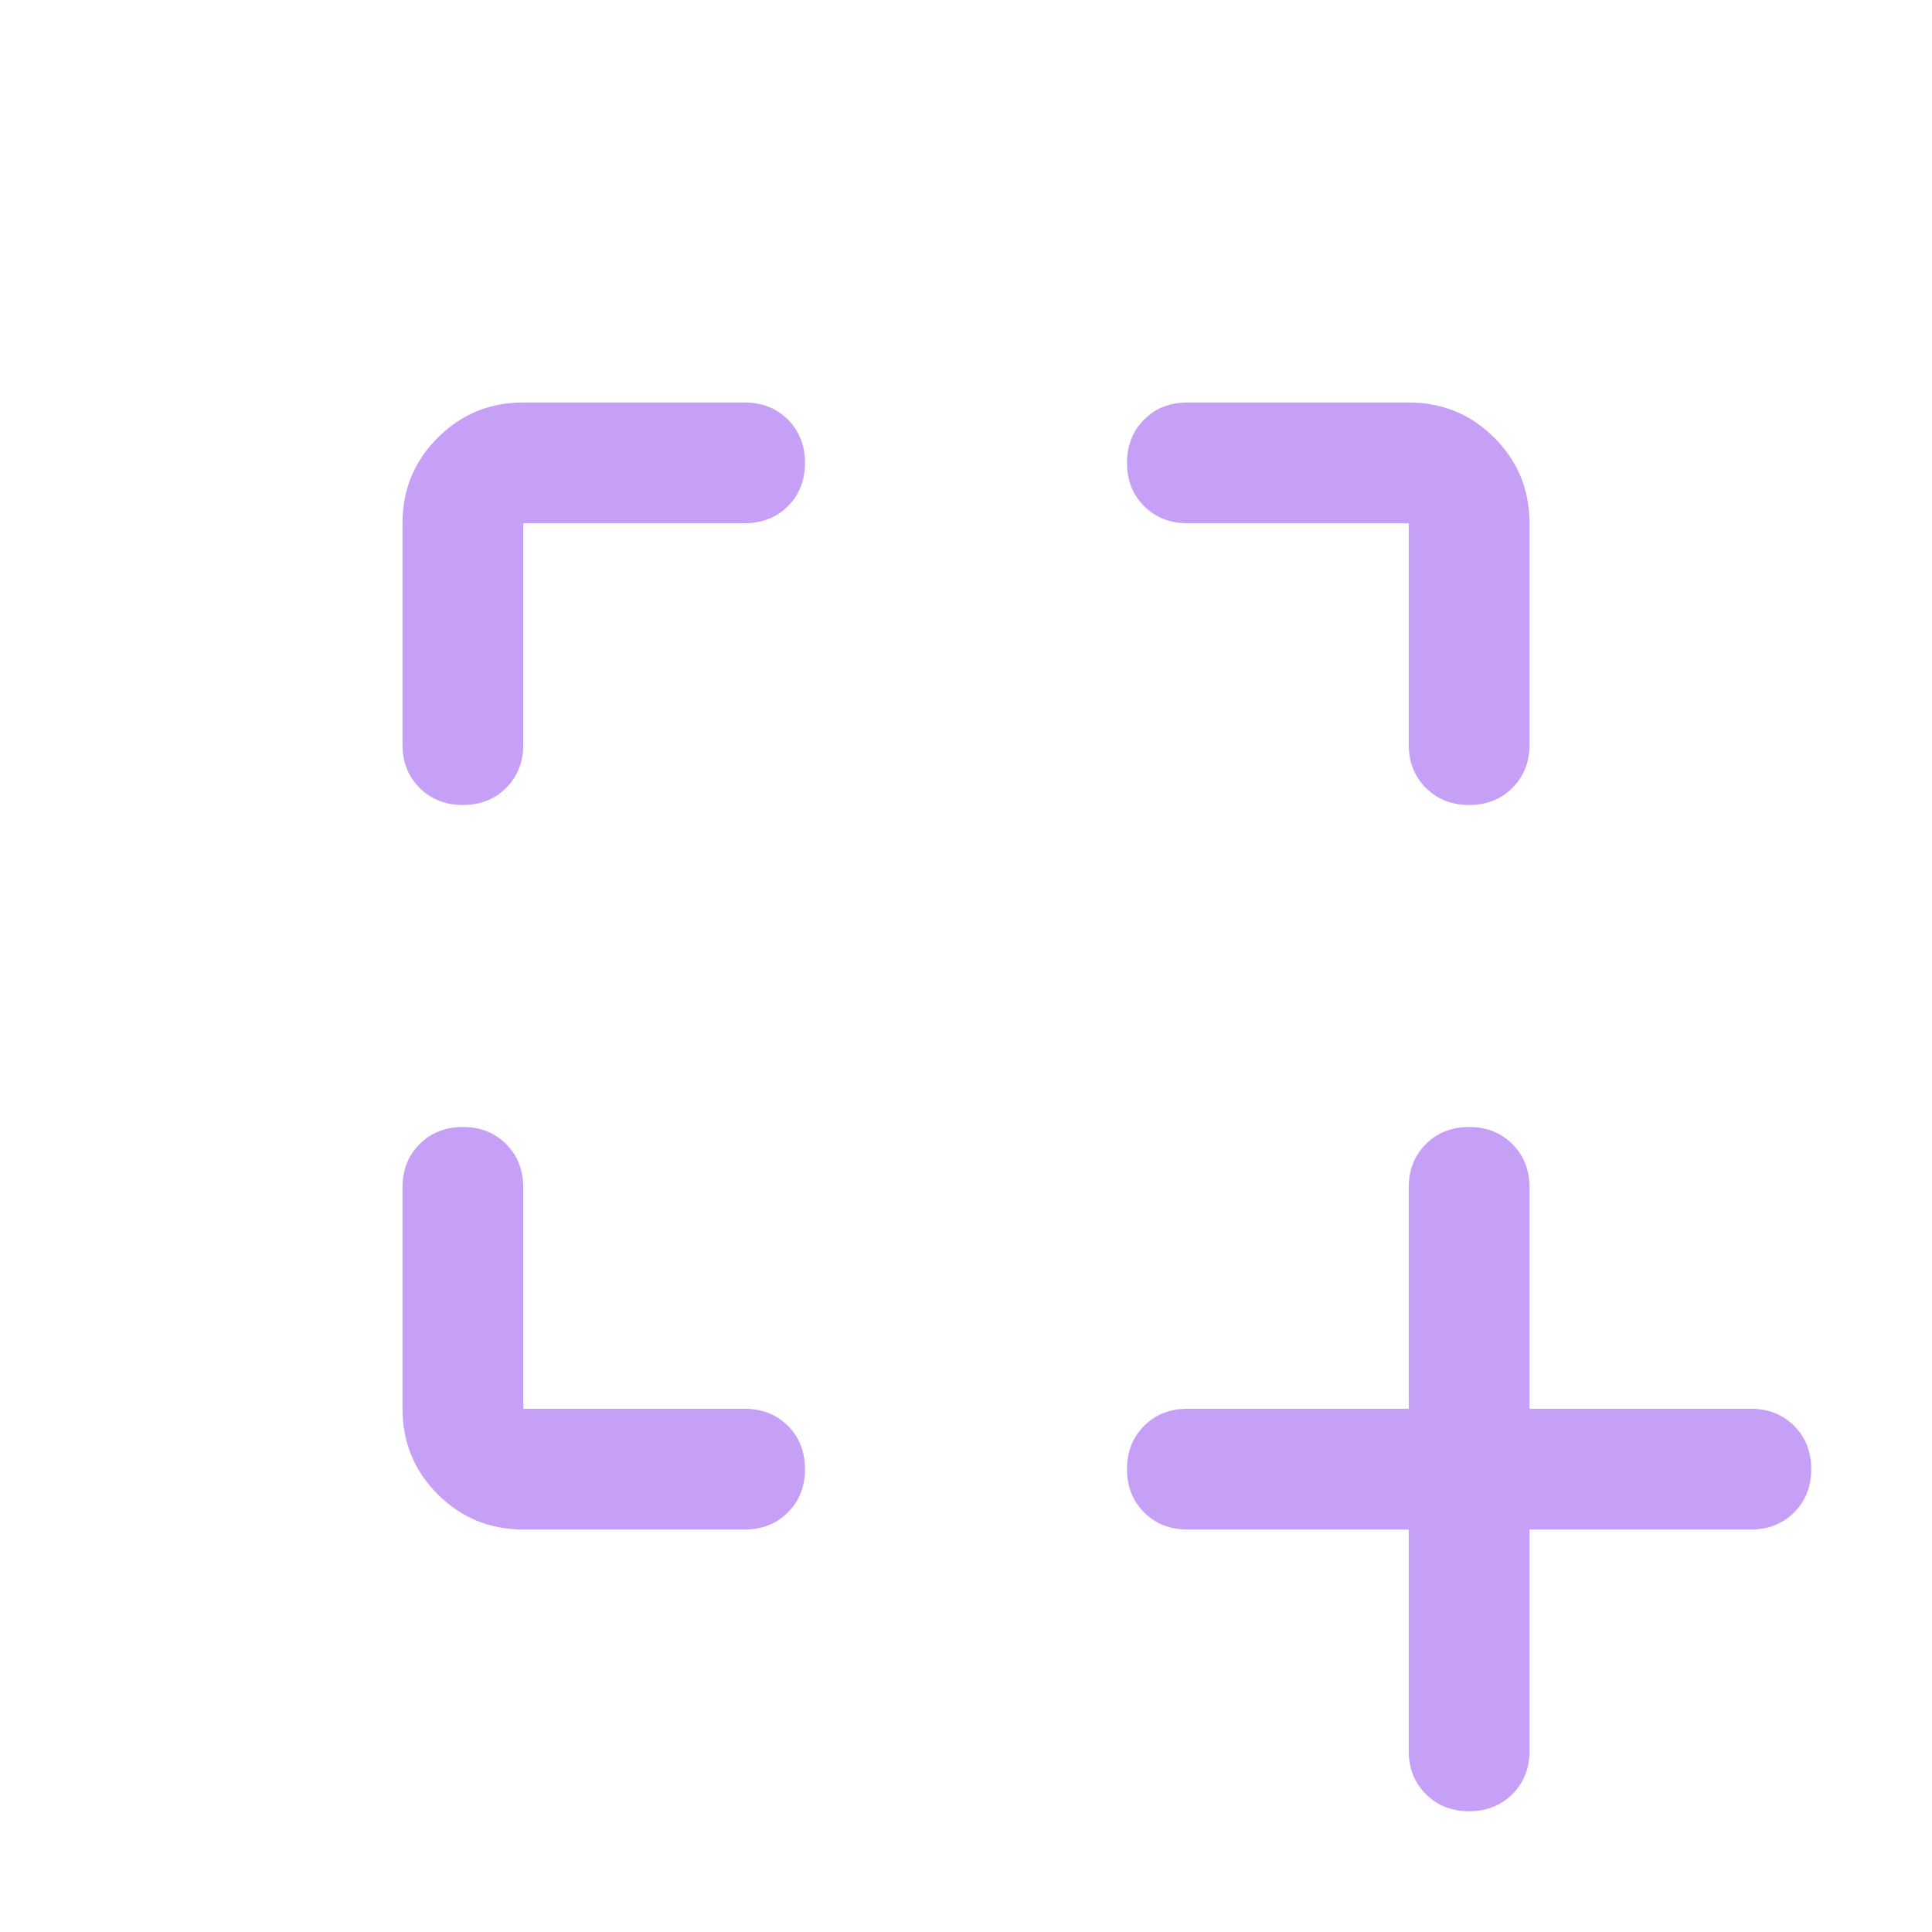
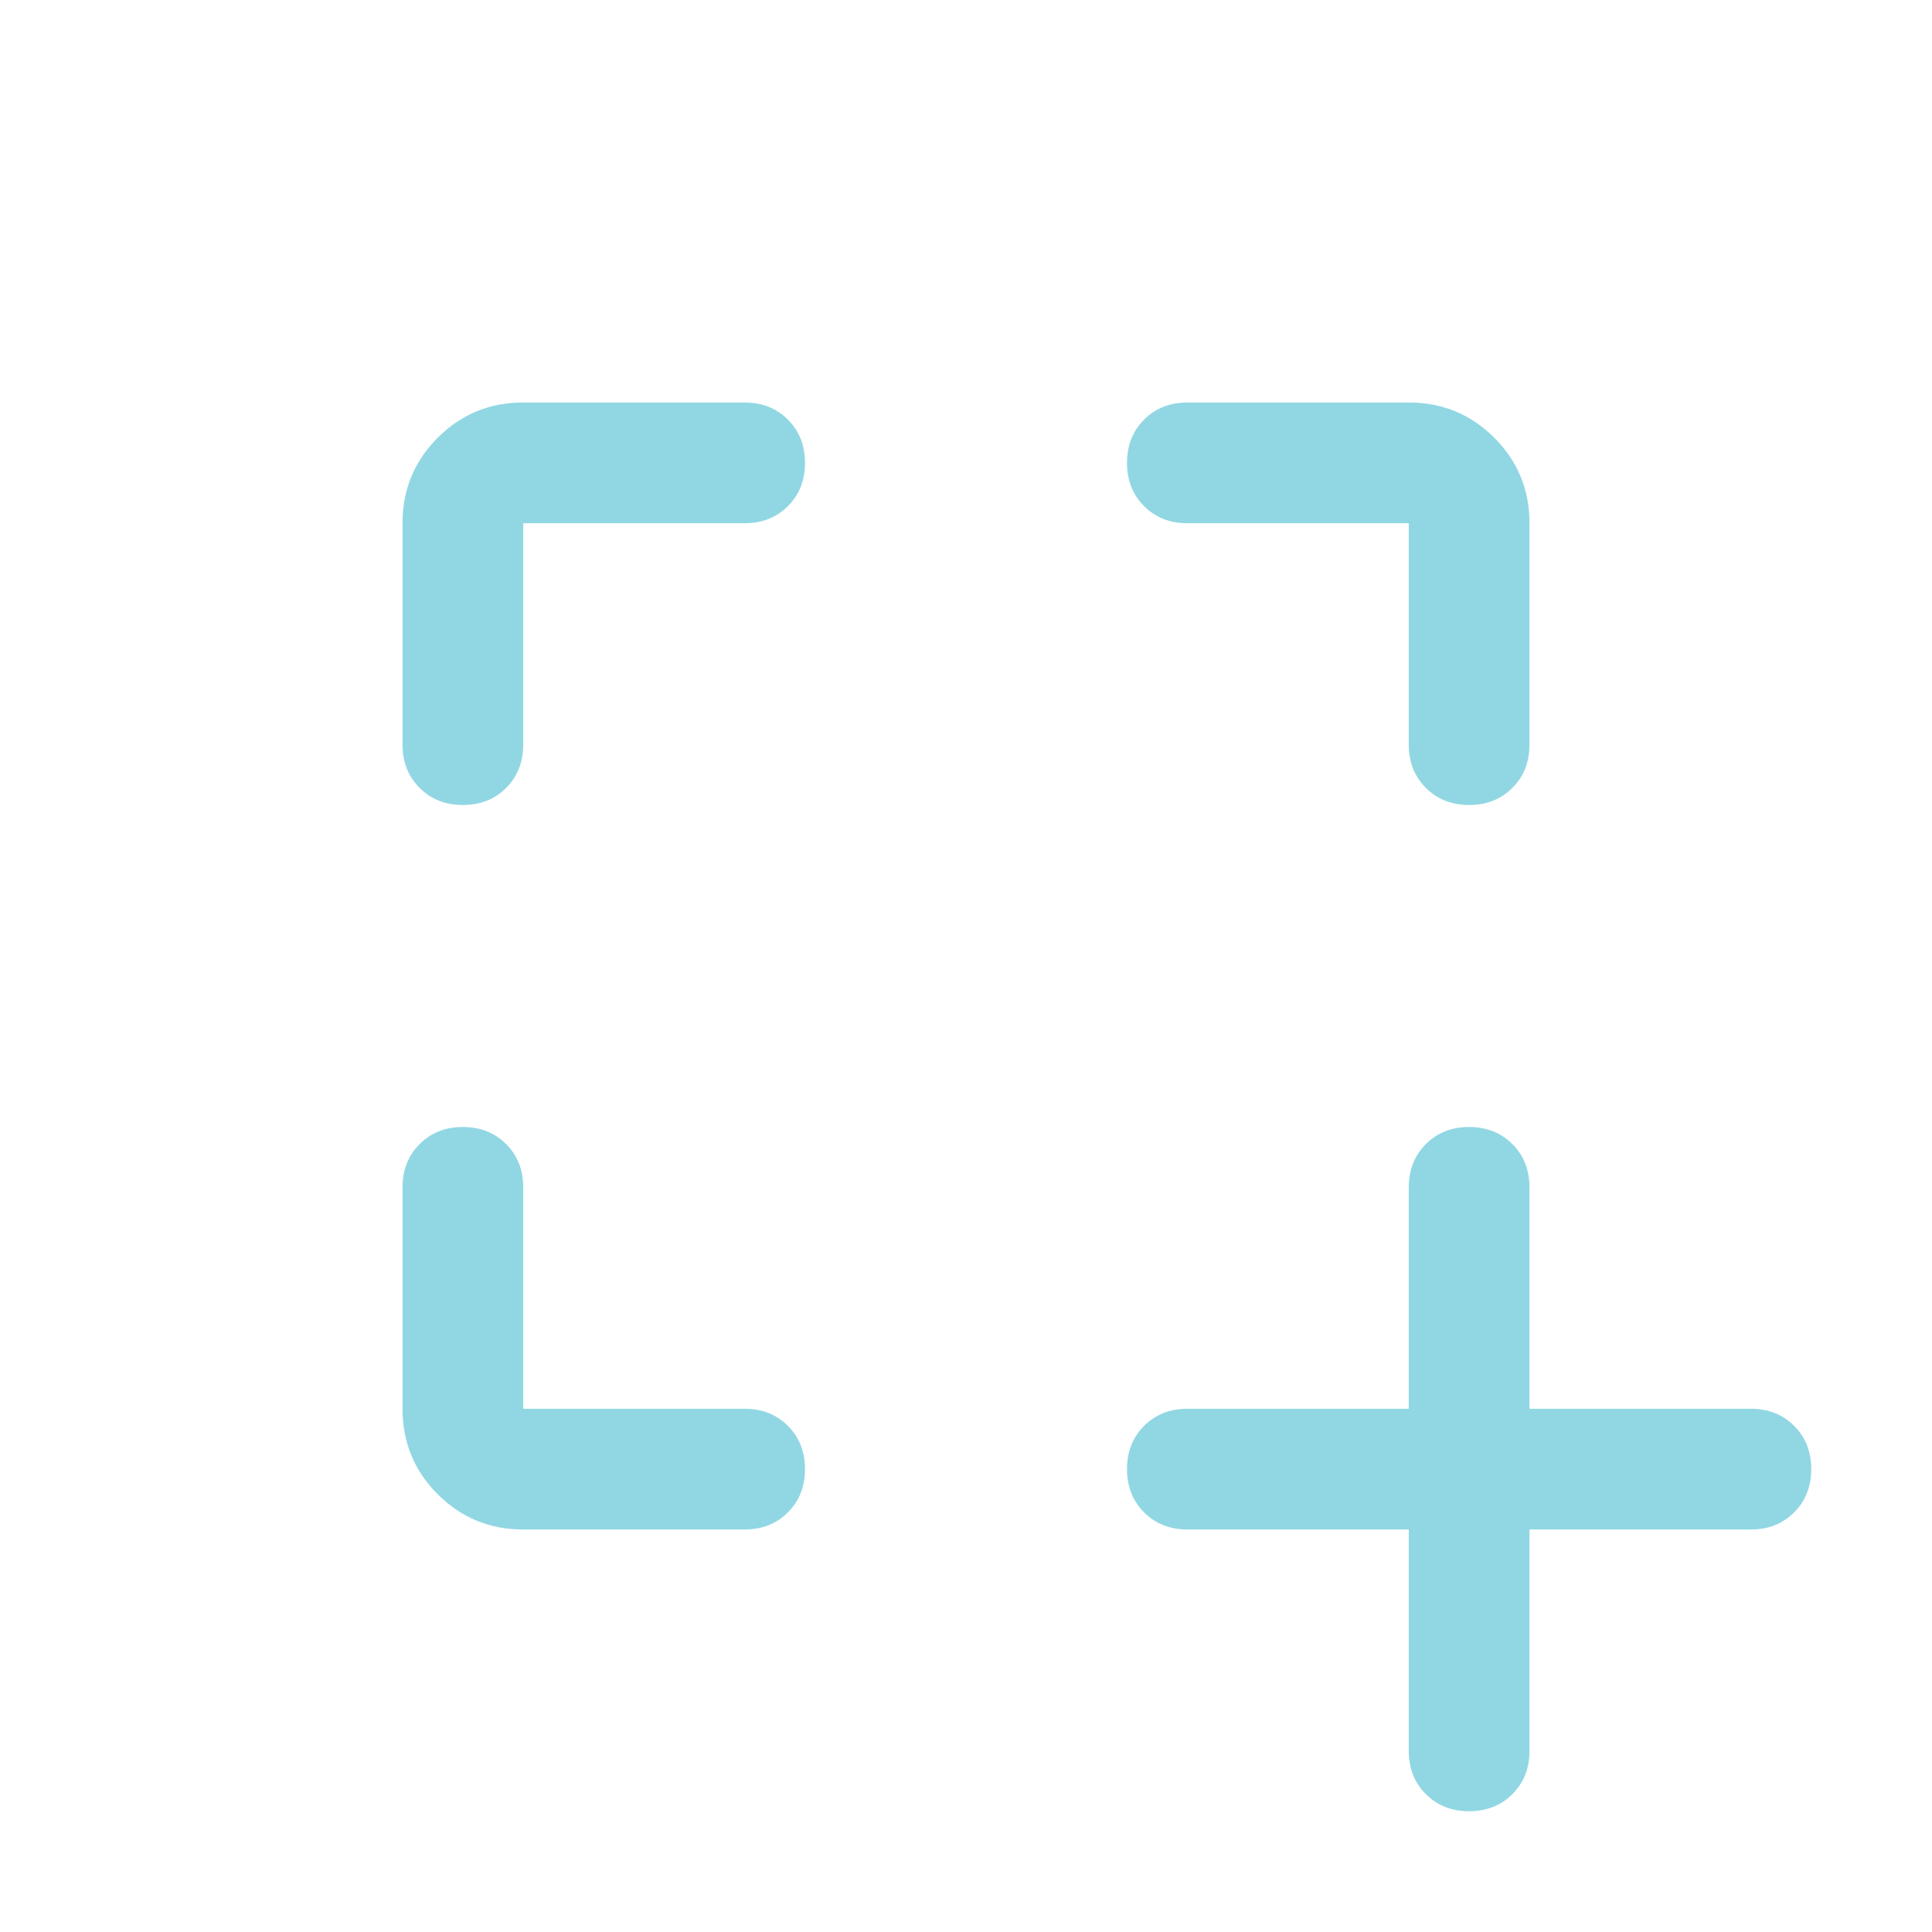
<svg xmlns="http://www.w3.org/2000/svg" width="48" height="48">
  <g>
-     <path fill="#c6a0f6" id="svg_1" d="m36.5,45q-0.65,0 -1.075,-0.425q-0.425,-0.425 -0.425,-1.075l0,-5.5l-5.5,0q-0.65,0 -1.075,-0.425q-0.425,-0.425 -0.425,-1.075q0,-0.65 0.425,-1.075q0.425,-0.425 1.075,-0.425l5.5,0l0,-5.5q0,-0.65 0.425,-1.075q0.425,-0.425 1.075,-0.425q0.65,0 1.075,0.425q0.425,0.425 0.425,1.075l0,5.5l5.5,0q0.65,0 1.075,0.425q0.425,0.425 0.425,1.075q0,0.65 -0.425,1.075q-0.425,0.425 -1.075,0.425l-5.5,0l0,5.5q0,0.65 -0.425,1.075q-0.425,0.425 -1.075,0.425zm-26.5,-10l0,-5.5q0,-0.65 0.425,-1.075q0.425,-0.425 1.075,-0.425q0.65,0 1.075,0.425q0.425,0.425 0.425,1.075l0,5.5l5.5,0q0.65,0 1.075,0.425q0.425,0.425 0.425,1.075q0,0.65 -0.425,1.075q-0.425,0.425 -1.075,0.425l-5.5,0q-1.25,0 -2.125,-0.875t-0.875,-2.125zm1.5,-15q-0.65,0 -1.075,-0.425q-0.425,-0.425 -0.425,-1.075l0,-5.5q0,-1.25 0.875,-2.125t2.125,-0.875l5.5,0q0.65,0 1.075,0.425q0.425,0.425 0.425,1.075q0,0.65 -0.425,1.075q-0.425,0.425 -1.075,0.425l-5.5,0l0,5.5q0,0.65 -0.425,1.075q-0.425,0.425 -1.075,0.425zm25,0q-0.65,0 -1.075,-0.425q-0.425,-0.425 -0.425,-1.075l0,-5.5l-5.5,0q-0.65,0 -1.075,-0.425q-0.425,-0.425 -0.425,-1.075q0,-0.65 0.425,-1.075q0.425,-0.425 1.075,-0.425l5.5,0q1.25,0 2.125,0.875t0.875,2.125l0,5.5q0,0.65 -0.425,1.075q-0.425,0.425 -1.075,0.425z" />
+     <path d="m36.5,45q-0.65,0 -1.075,-0.425q-0.425,-0.425 -0.425,-1.075l0,-5.5l-5.5,0q-0.65,0 -1.075,-0.425q-0.425,-0.425 -0.425,-1.075q0,-0.65 0.425,-1.075q0.425,-0.425 1.075,-0.425l5.5,0l0,-5.5q0,-0.65 0.425,-1.075q0.425,-0.425 1.075,-0.425q0.65,0 1.075,0.425q0.425,0.425 0.425,1.075l0,5.5l5.5,0q0.65,0 1.075,0.425q0.425,0.425 0.425,1.075q0,0.65 -0.425,1.075q-0.425,0.425 -1.075,0.425l-5.5,0l0,5.5q0,0.65 -0.425,1.075q-0.425,0.425 -1.075,0.425zm-26.5,-10l0,-5.5q0,-0.65 0.425,-1.075q0.425,-0.425 1.075,-0.425q0.65,0 1.075,0.425q0.425,0.425 0.425,1.075l0,5.5l5.5,0q0.65,0 1.075,0.425q0.425,0.425 0.425,1.075q0,0.65 -0.425,1.075q-0.425,0.425 -1.075,0.425l-5.5,0q-1.25,0 -2.125,-0.875t-0.875,-2.125zm1.5,-15q-0.65,0 -1.075,-0.425q-0.425,-0.425 -0.425,-1.075l0,-5.5q0,-1.25 0.875,-2.125t2.125,-0.875l5.5,0q0.65,0 1.075,0.425q0.425,0.425 0.425,1.075q0,0.65 -0.425,1.075q-0.425,0.425 -1.075,0.425l-5.5,0l0,5.5q0,0.65 -0.425,1.075q-0.425,0.425 -1.075,0.425zm25,0q-0.65,0 -1.075,-0.425q-0.425,-0.425 -0.425,-1.075l0,-5.5l-5.5,0q-0.65,0 -1.075,-0.425q-0.425,-0.425 -0.425,-1.075q0,-0.65 0.425,-1.075q0.425,-0.425 1.075,-0.425l5.5,0q1.25,0 2.125,0.875t0.875,2.125l0,5.5q0,0.65 -0.425,1.075q-0.425,0.425 -1.075,0.425z" id="svg_1" fill="#91d7e3" />
  </g>
</svg>
